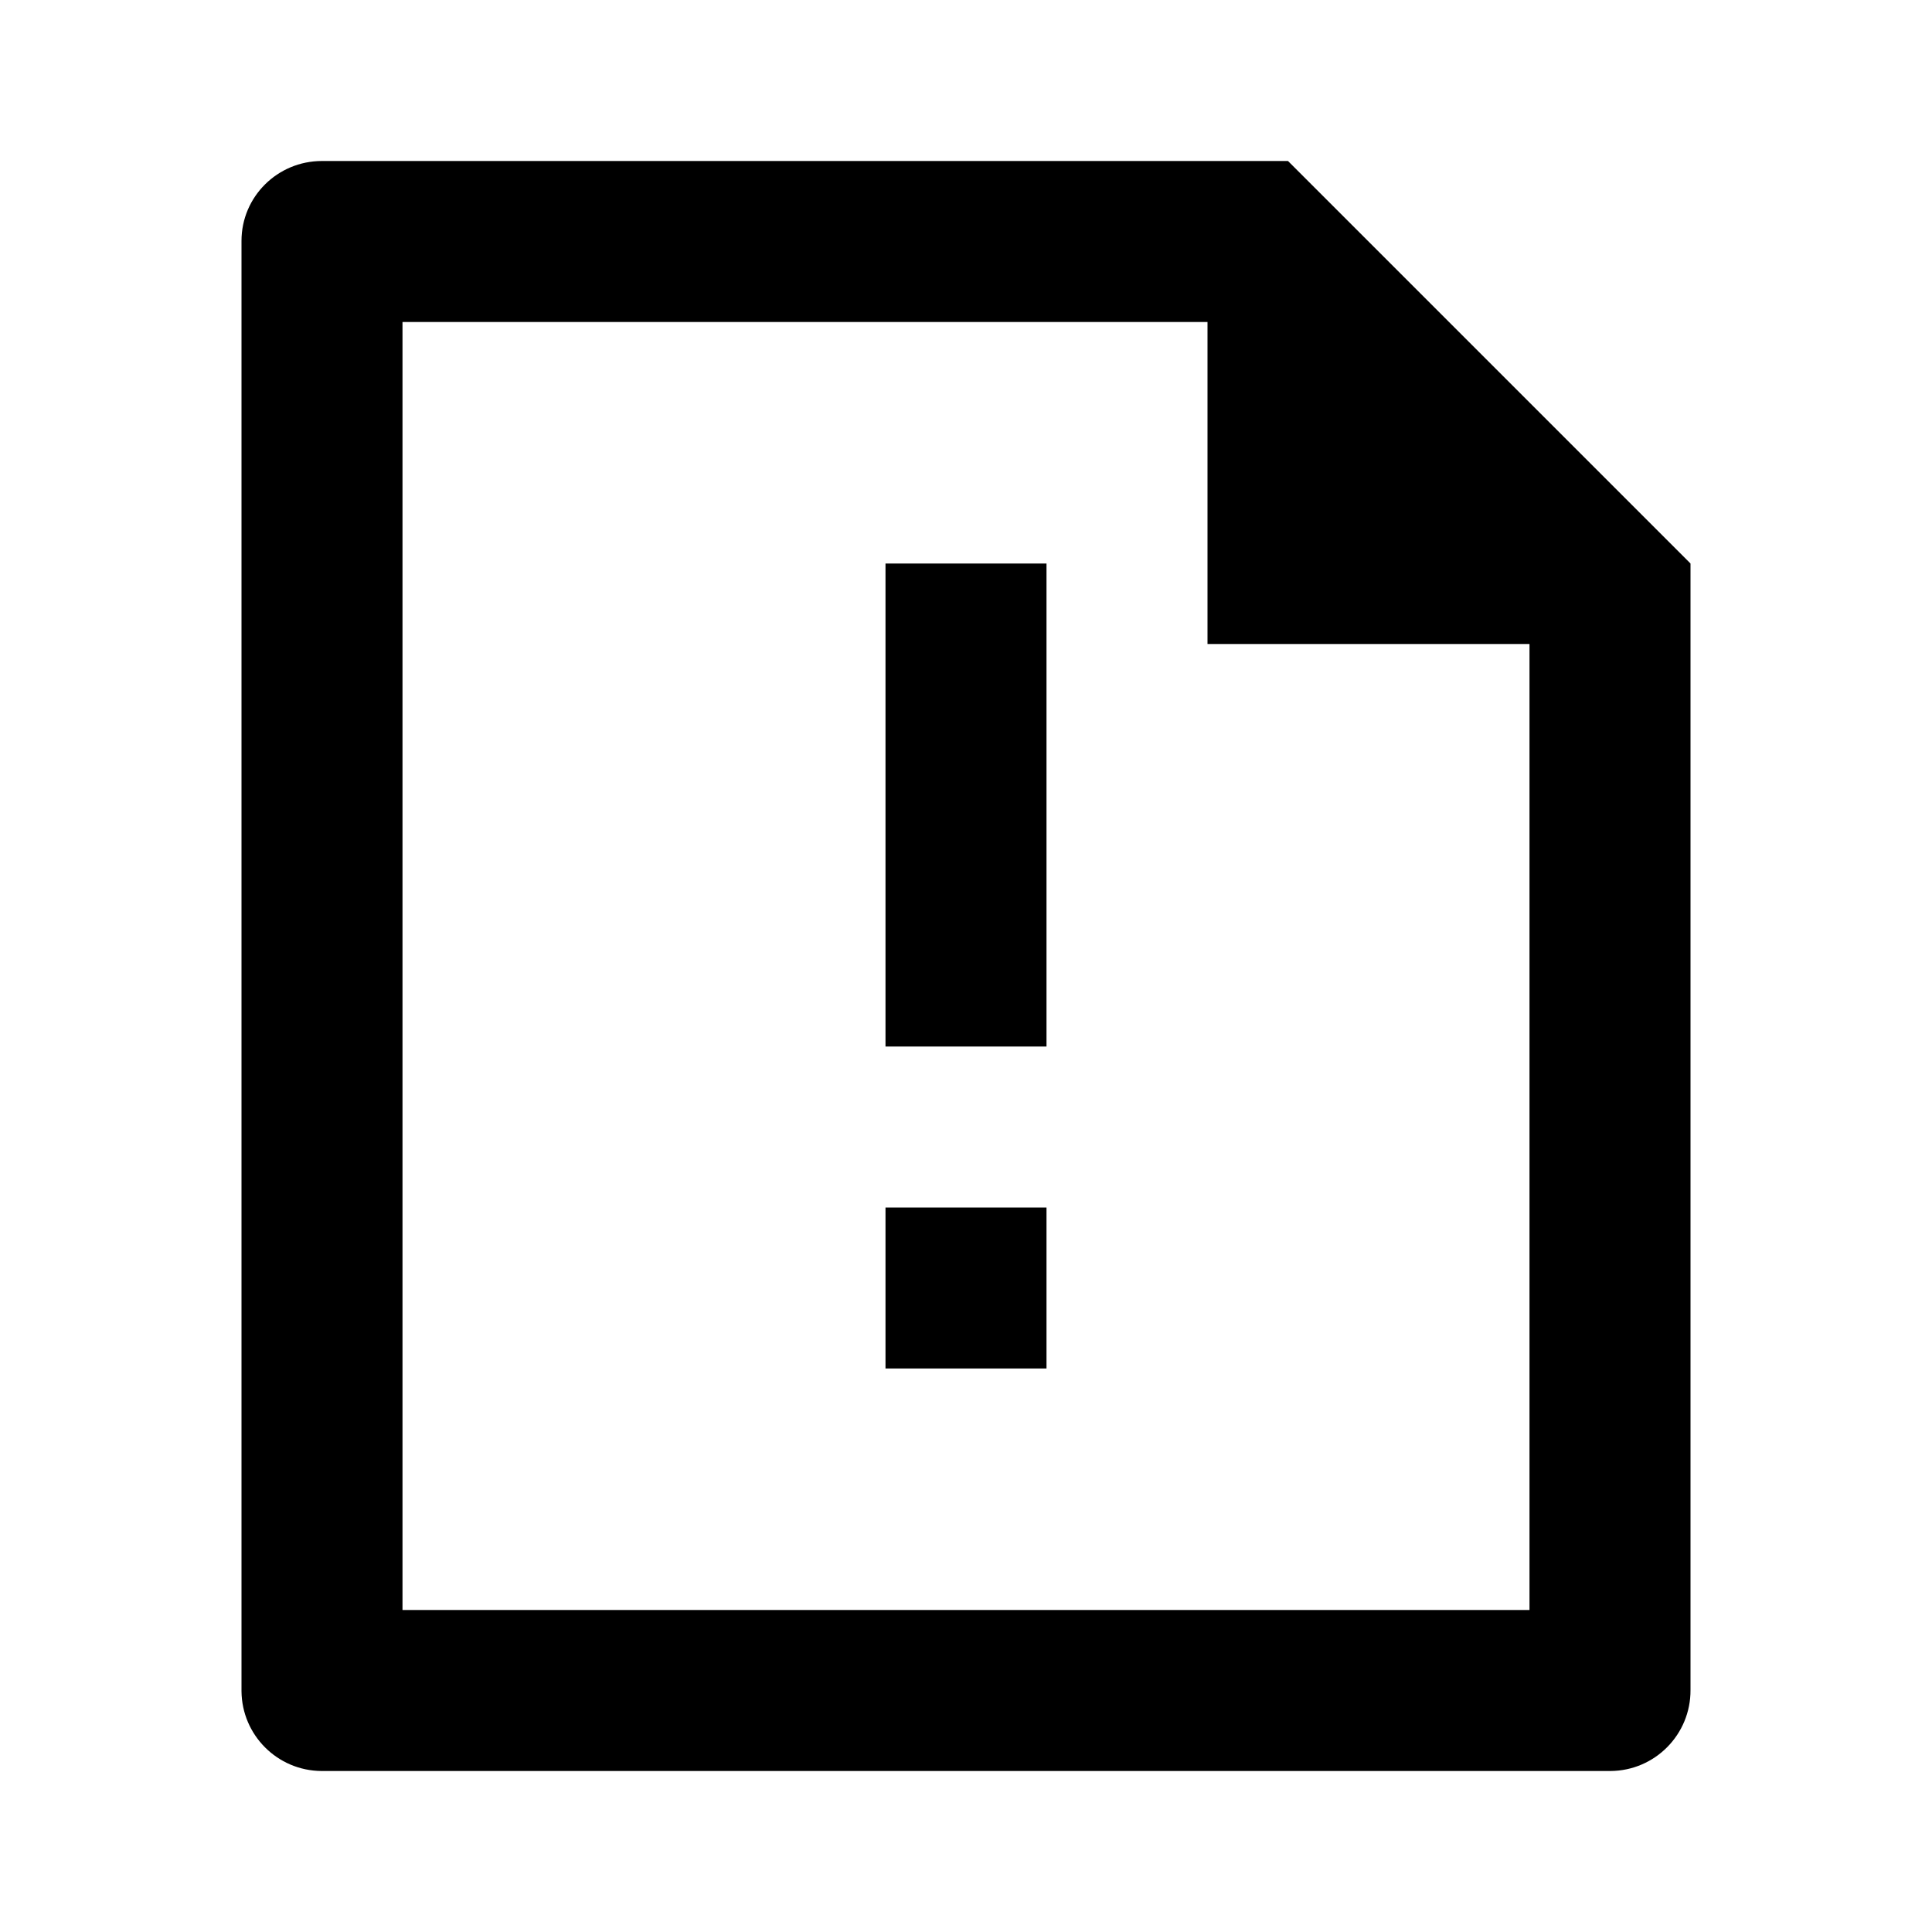
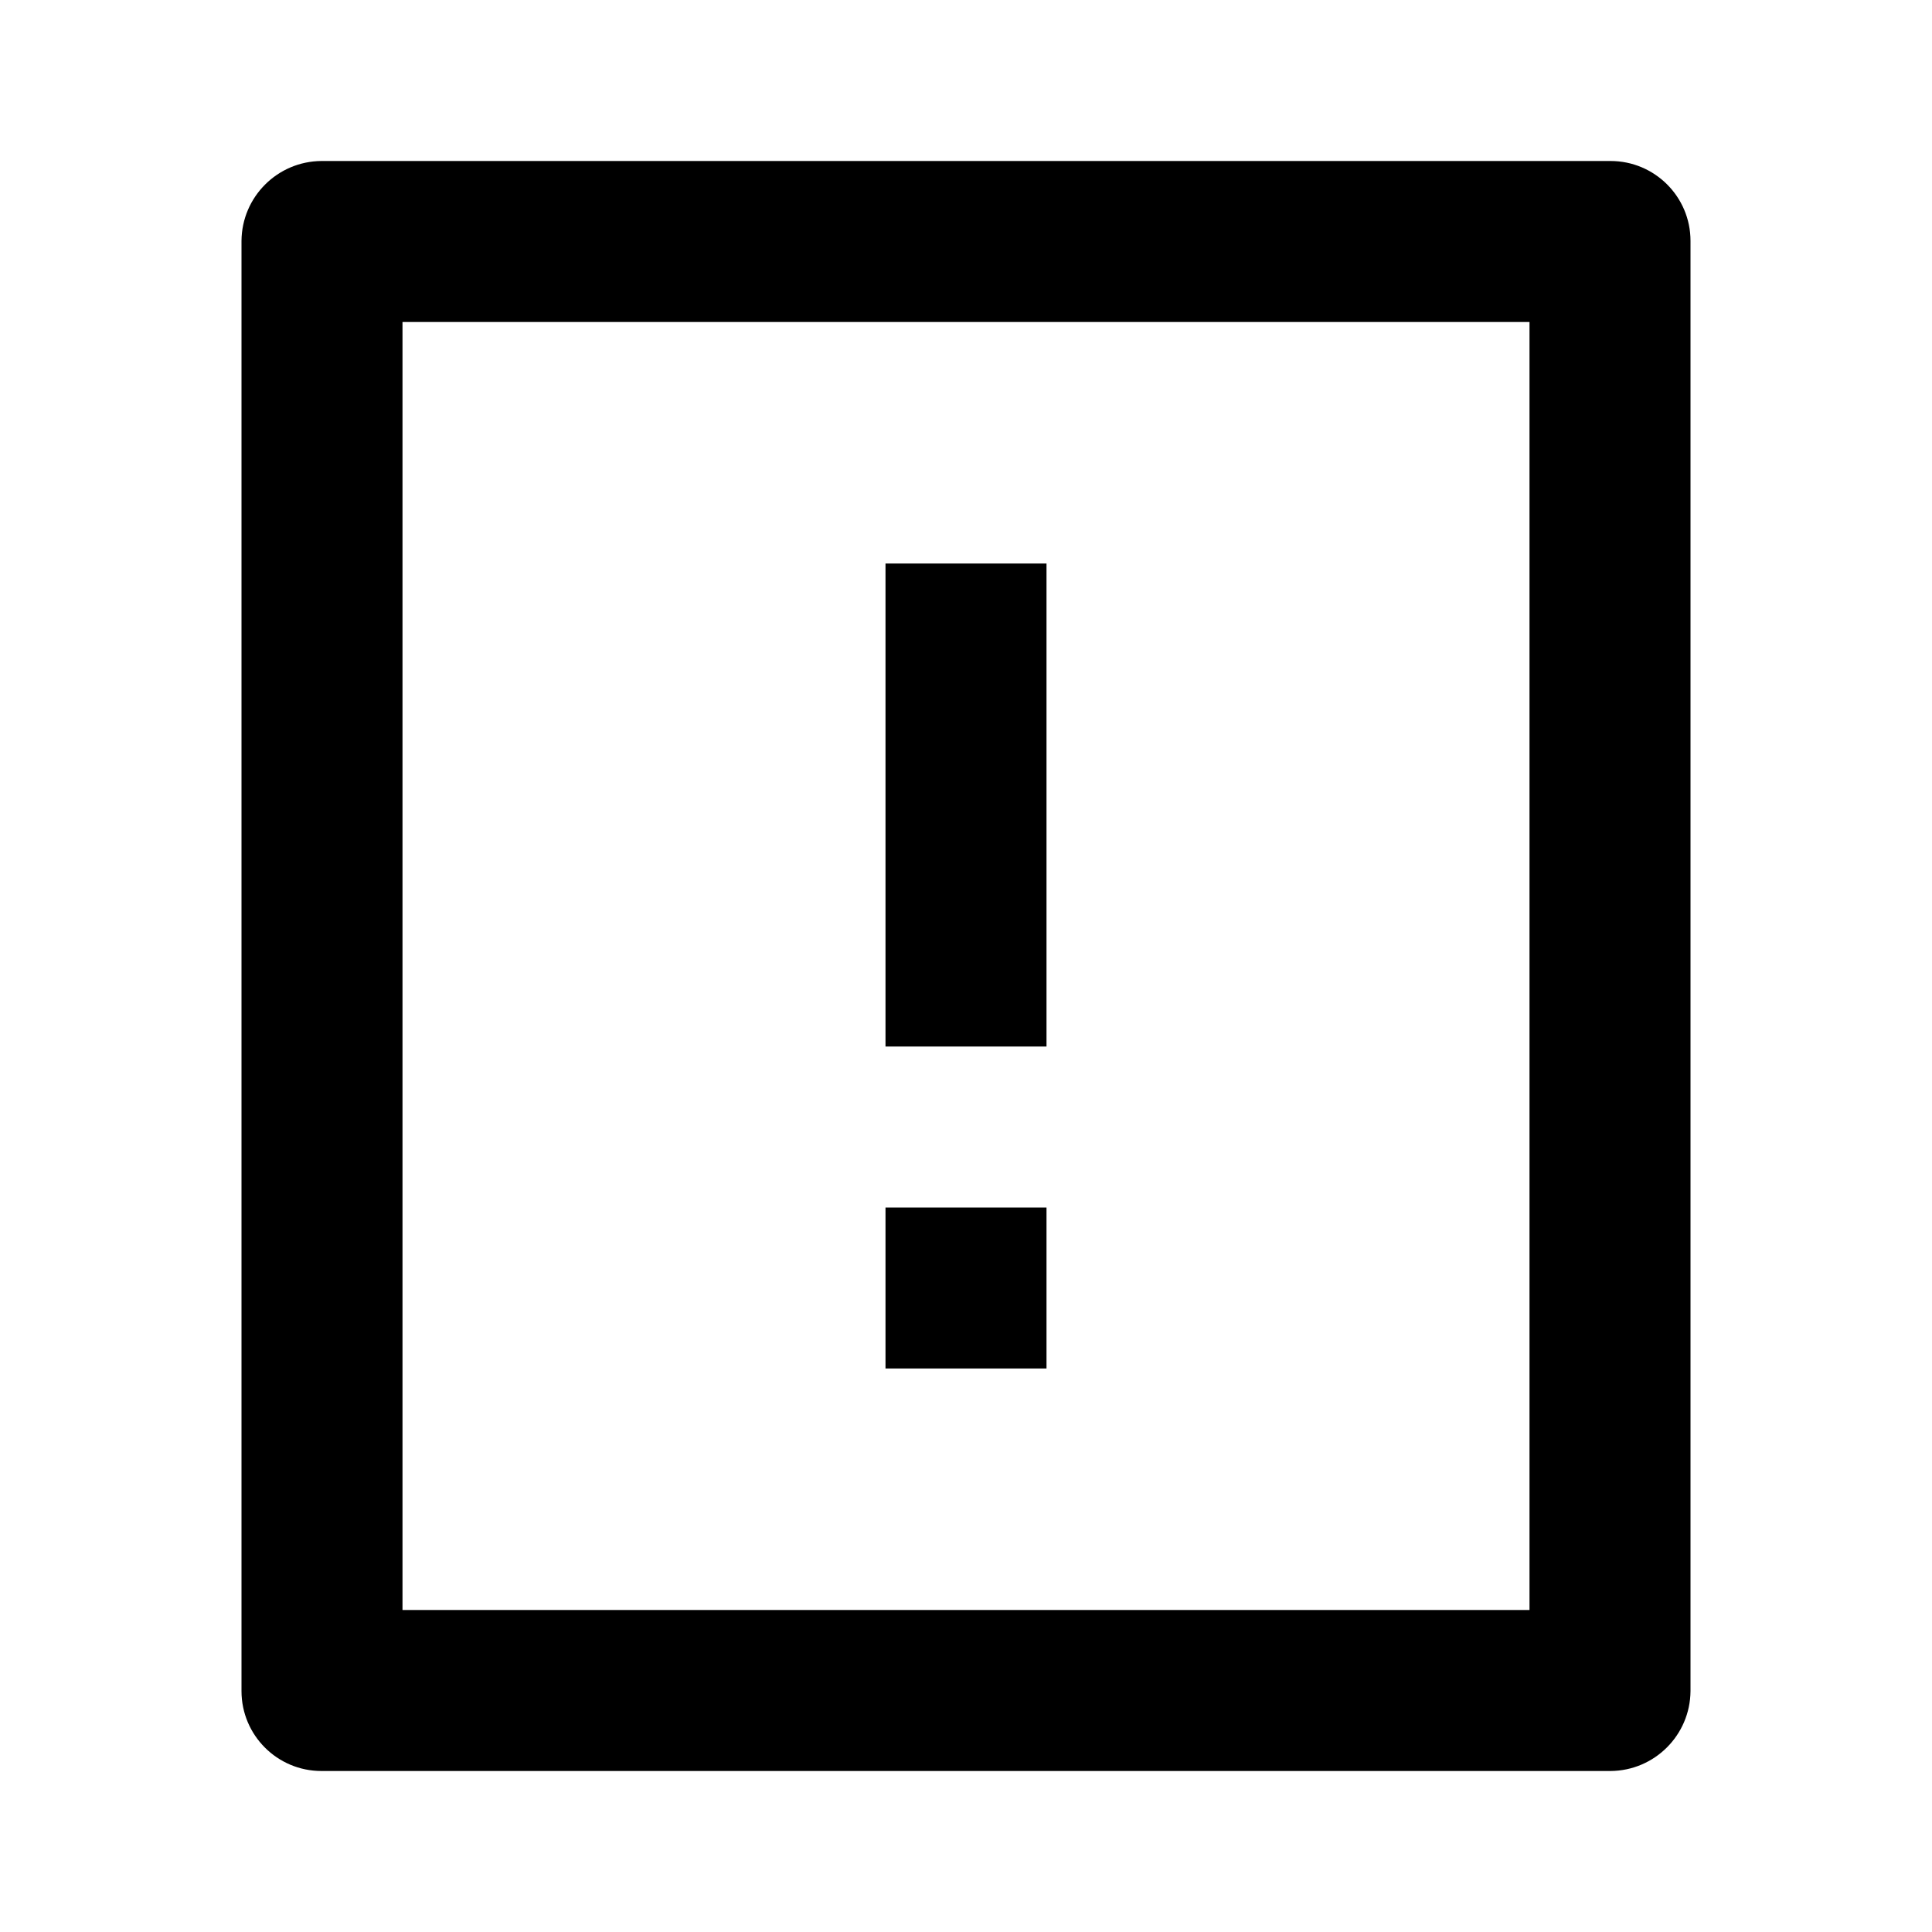
<svg xmlns="http://www.w3.org/2000/svg" viewBox="0 0 24 24">
  <g>
    <path fill="none" d="M0 0h24v24H0z" />
-     <path fill="#000" d="M15 4H5v16h14V8h-4V4zM3 2.992C3 2.444 3.447 2 3.999 2H16l5 5v13.993A1 1 0 0 1 20.007 22H3.993A1 1 0 0 1 3 21.008V2.992zM11 15h2v2h-2v-2zm0-8h2v6h-2V7z" />
+     <path d="M21 2.992v18.016a1 1 0 0 1-.993.992H3.993A.993.993 0 0 1 3 21.008V2.992A1 1 0 0 1 3.993 2h16.014c.548 0 .993.444.993.992zM19 4H5v16h14V4zm-8 11h2v2h-2v-2zm0-8h2v6h-2V7z" />
  </g>
</svg>
